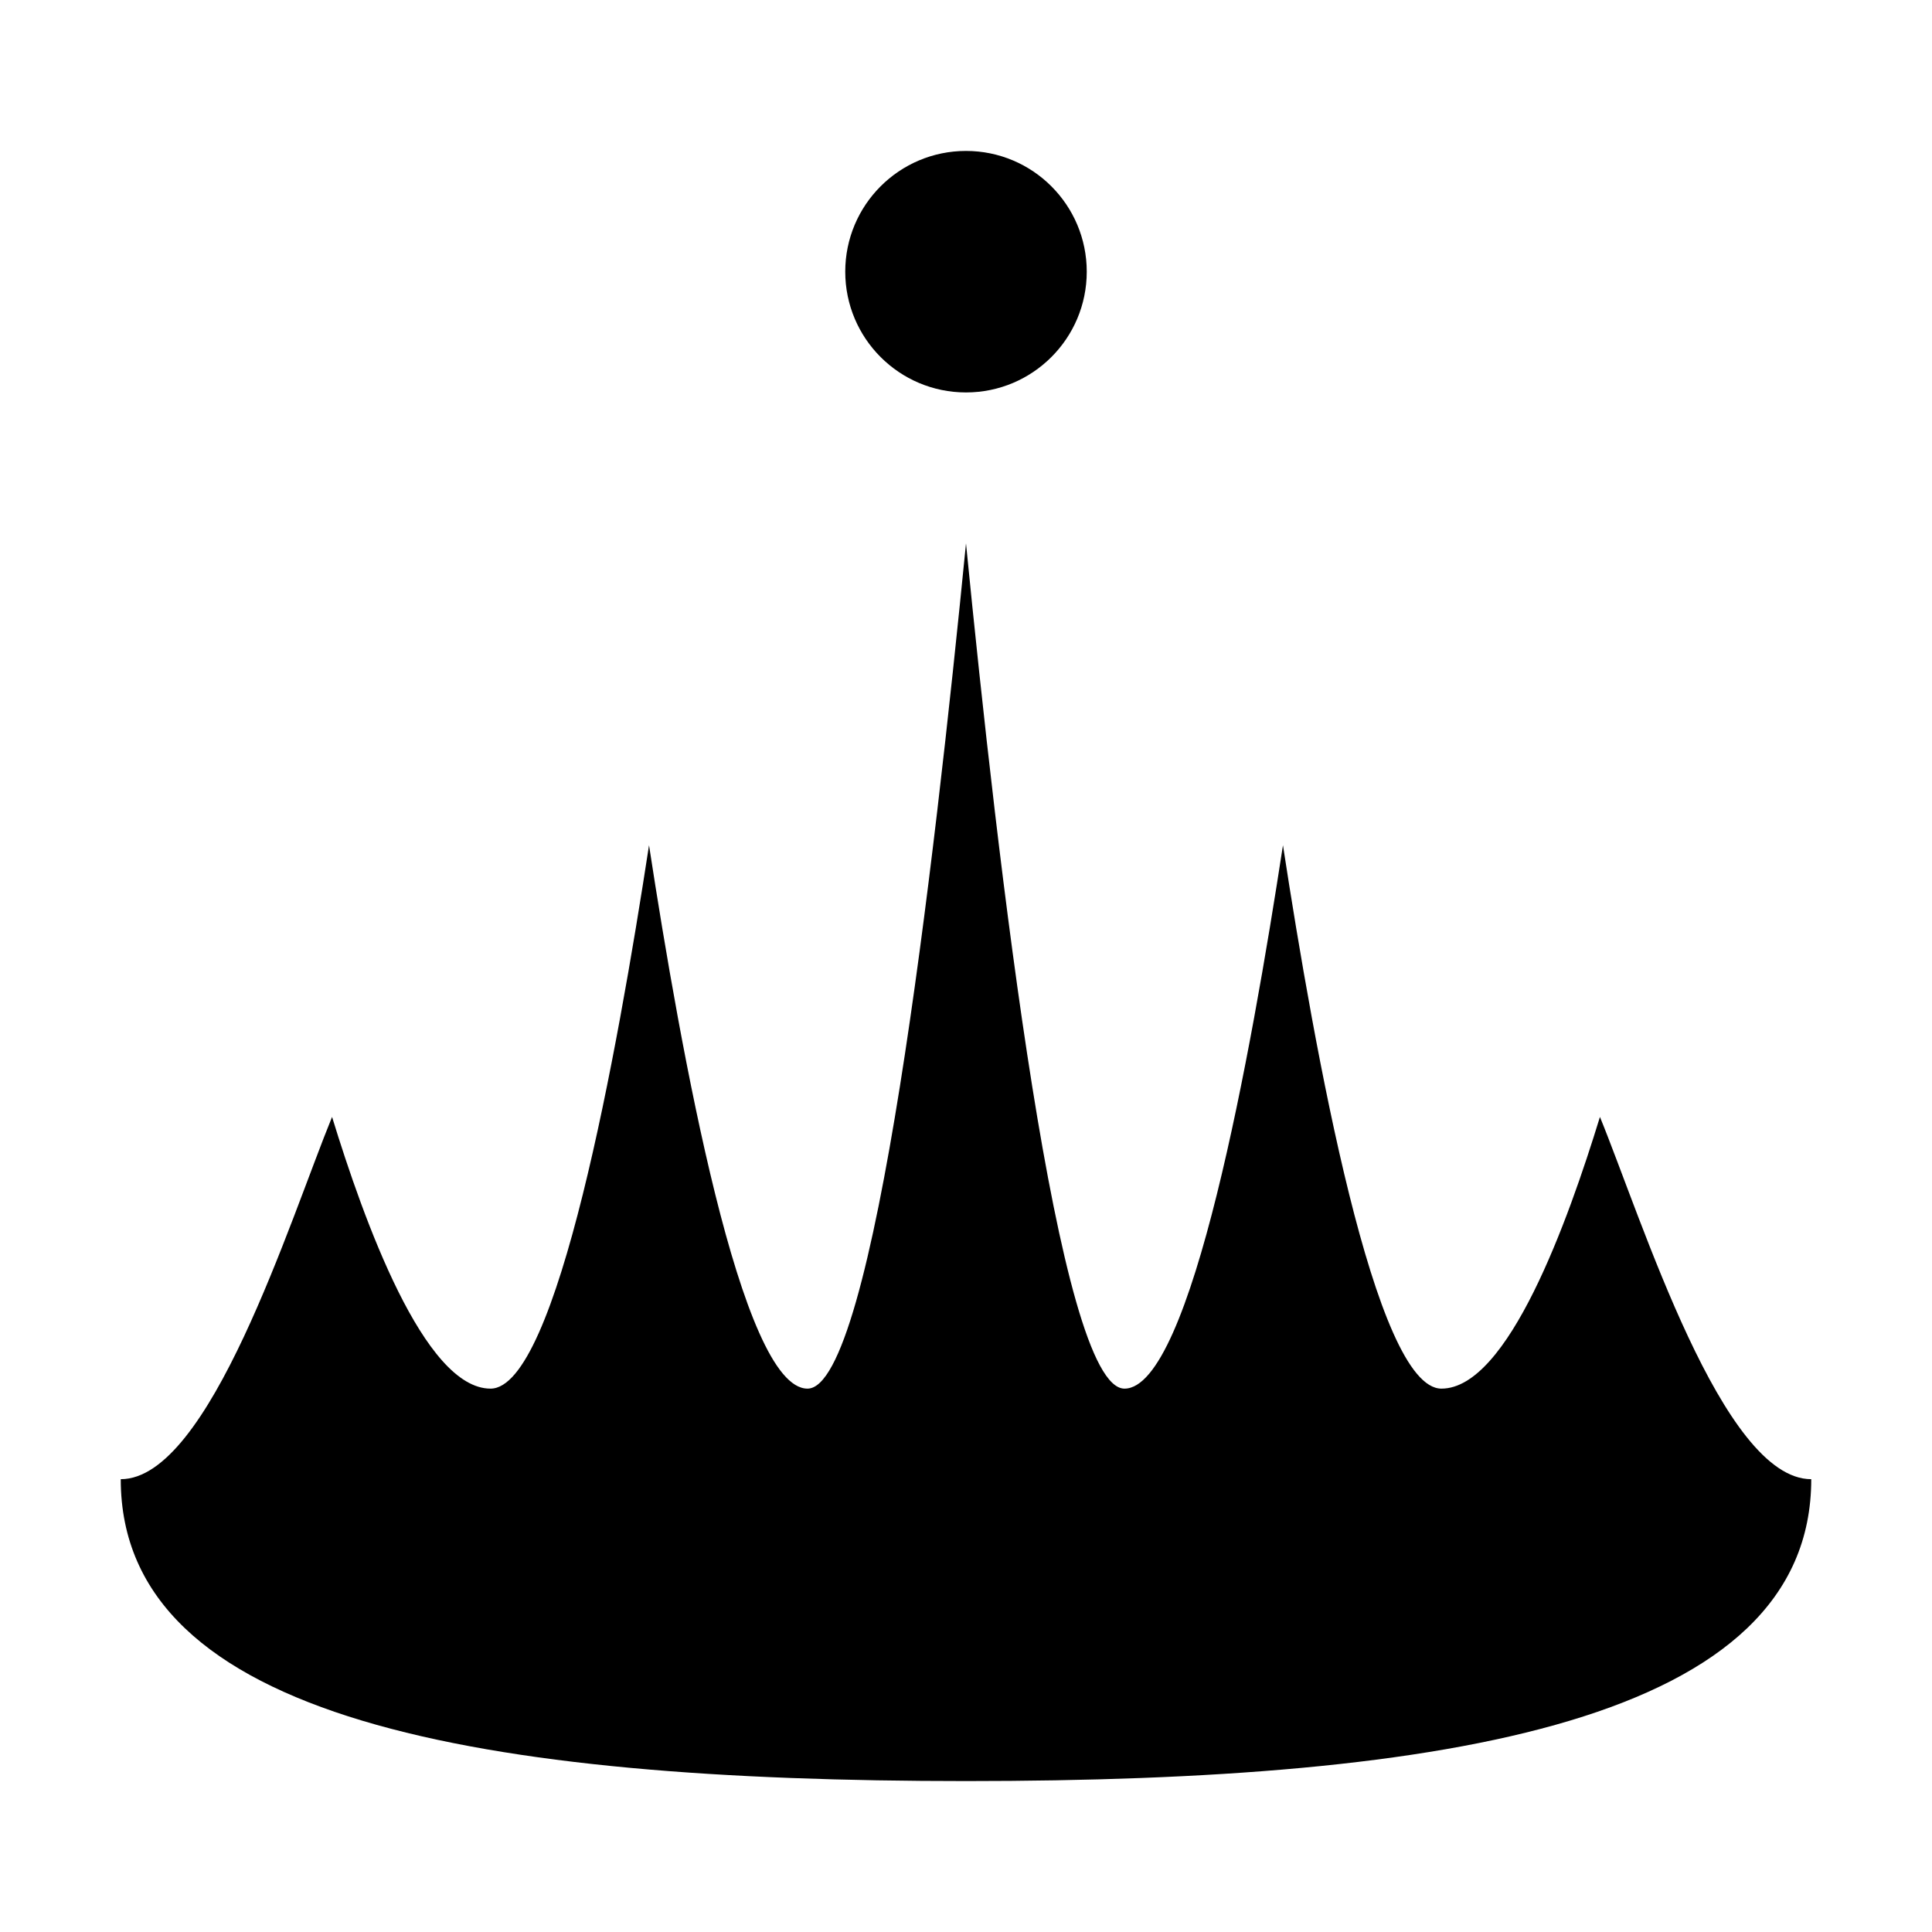
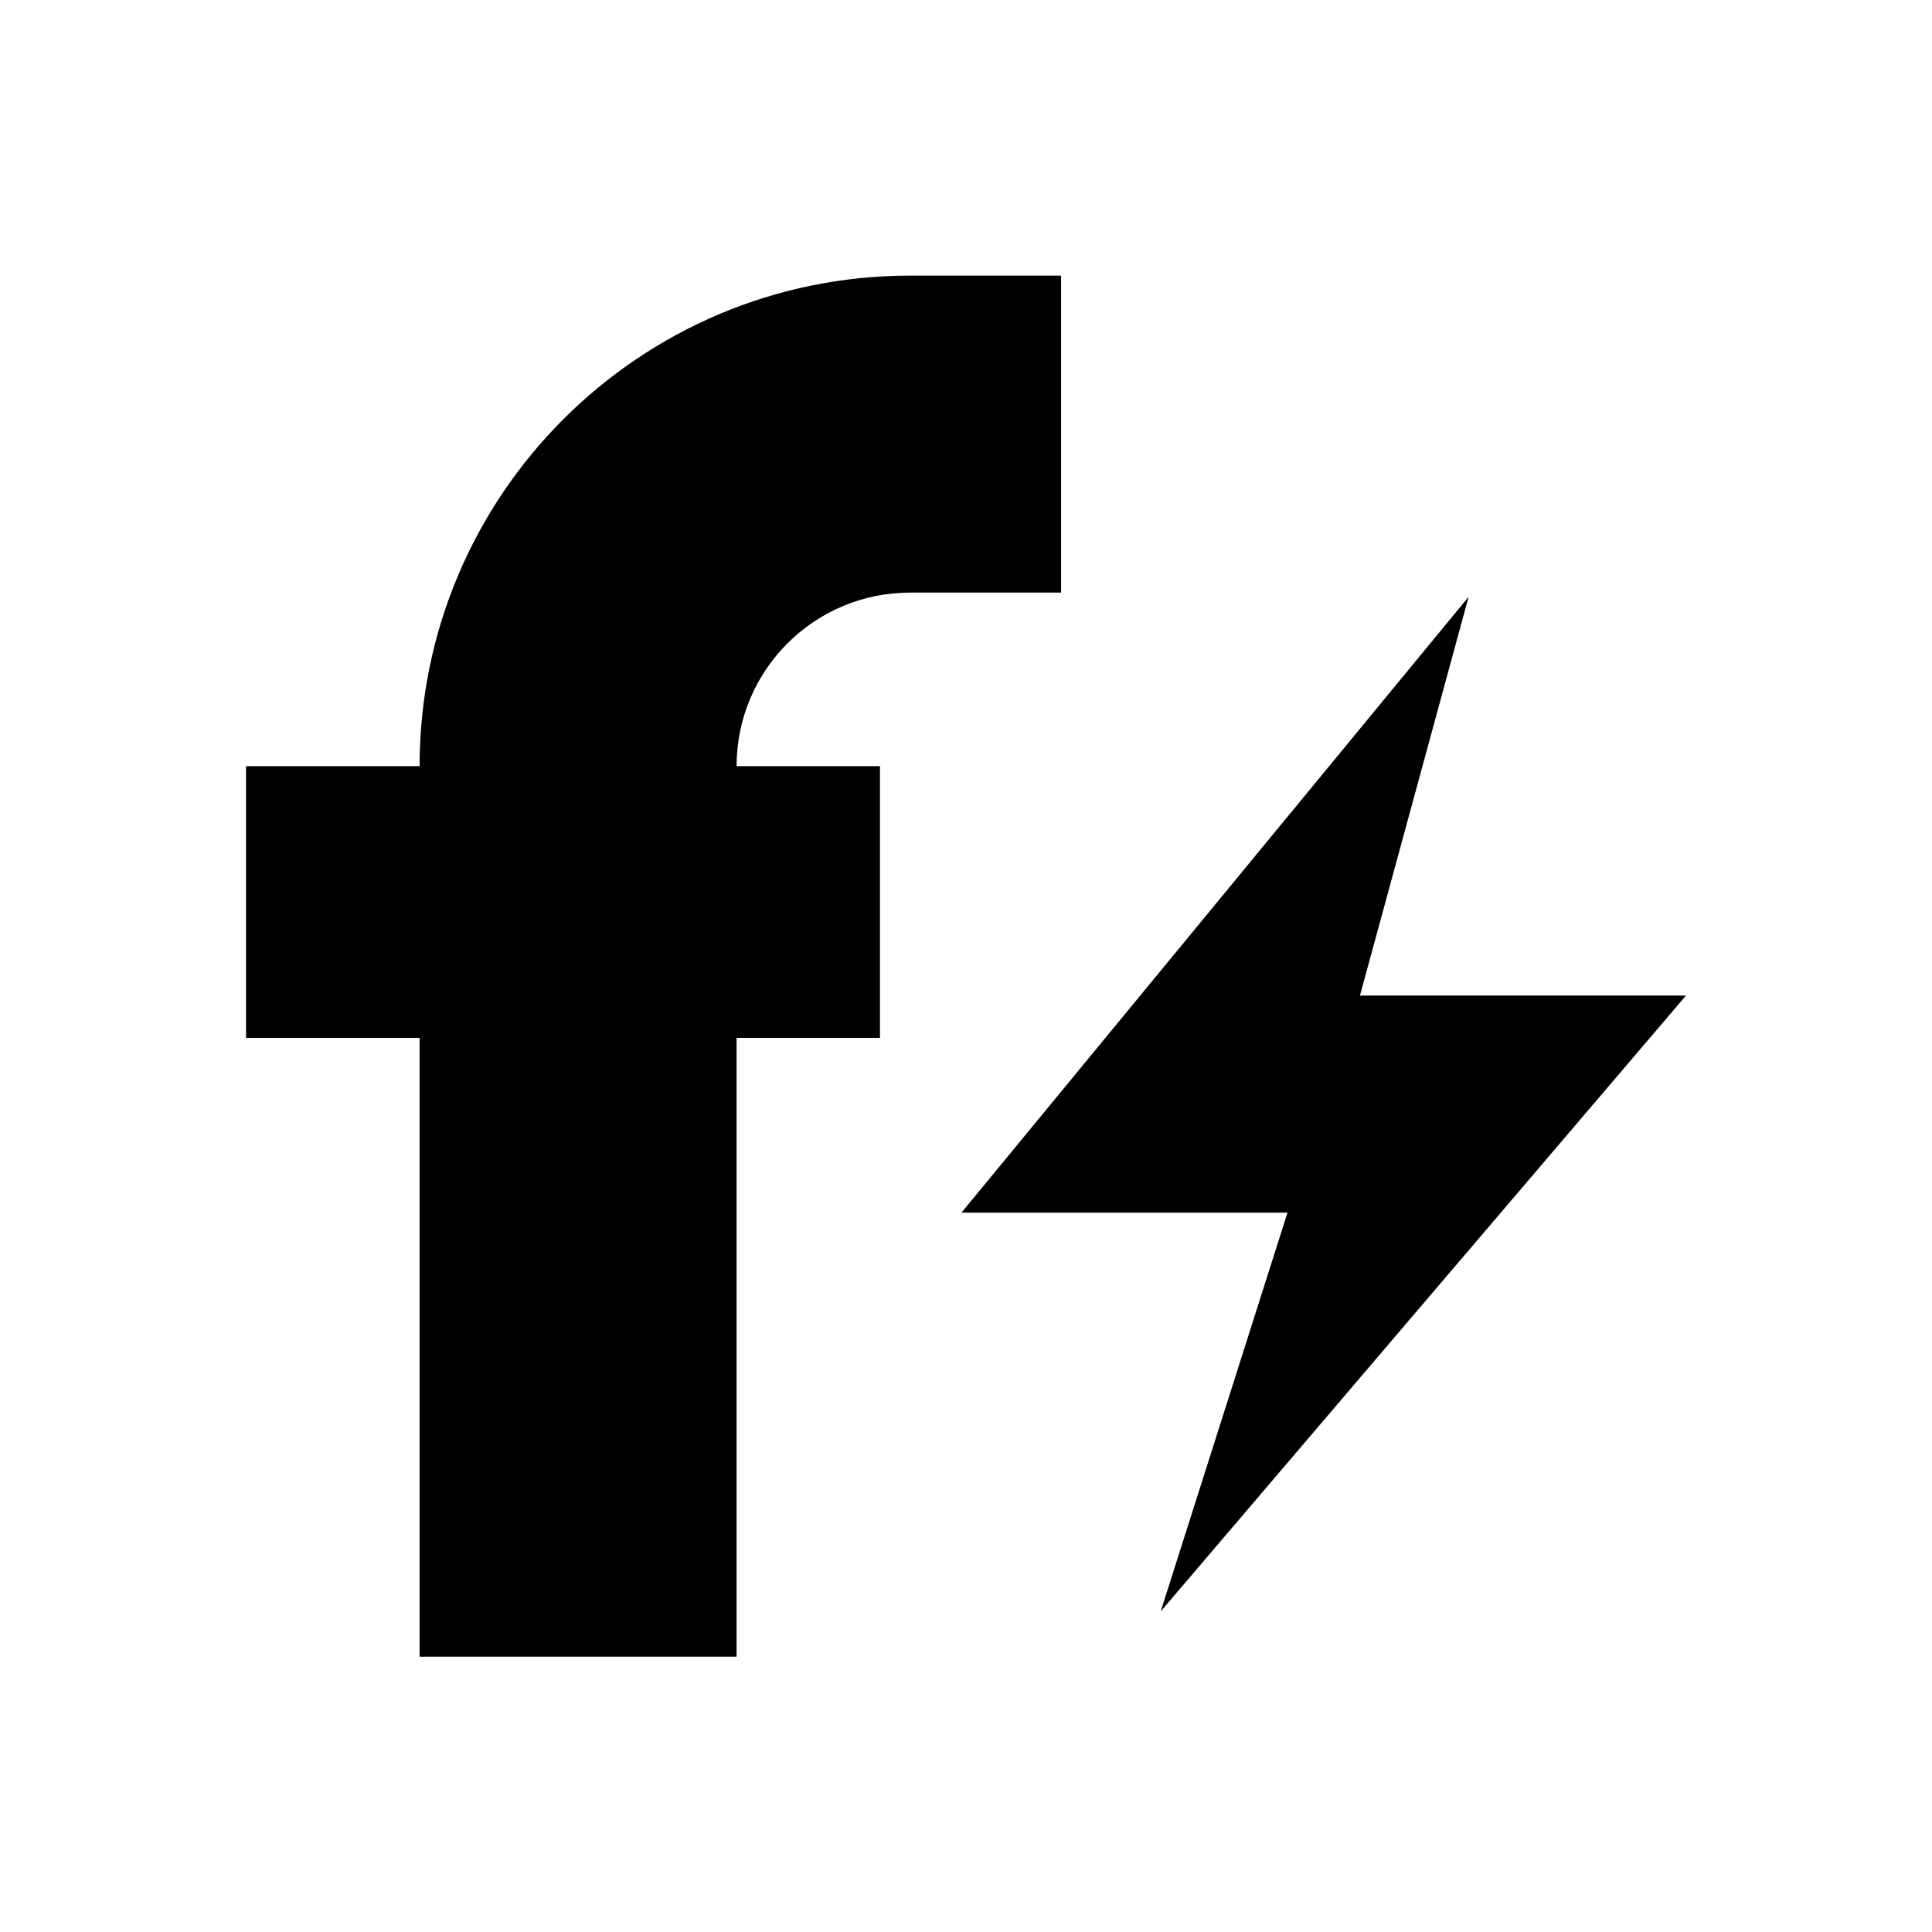
<svg xmlns="http://www.w3.org/2000/svg" viewBox="0 0 64 64" width="64" height="64" role="img" aria-label="Ferrocast">
-   <path d="M4 49 C6.94 49 9.6 40.42 11 37 C12.05 40.42 14.05 46 16.25 46 C18.45 46 20.45 34.84 21.5 28 C22.55 34.84 24.55 46 26.75 46 C28.96 46 30.95 28.64 32 18 C33.05 28.64 35.05 46 37.25 46 C39.46 46 41.45 34.84 42.5 28 C43.55 34.84 45.55 46 47.75 46 C49.96 46 51.95 40.42 53 37 C54.4 40.42 57.06 49 60 49 C60 57 48 59 32 59 C16 59 4 57 4 49 Z" fill="currentColor" />
-   <circle cx="32" cy="9" r="4" fill="currentColor" />
+   <path d="M13.9 54.88V25.38A16.25 16.25 0 0 1 30.15 9.13H35.15V19.63H30.15A5.75 5.75 0 0 0 24.4 25.38V54.88ZM8.15 25.38H29.15V34.38H8.15Z" style="fill:currentColor" />
+   <path d="M48.65 19.77L31.85 40.17L42.65 40.17L38.45 53.38L55.85 32.98L45.05 32.98Z" style="fill:currentColor" />
</svg>
